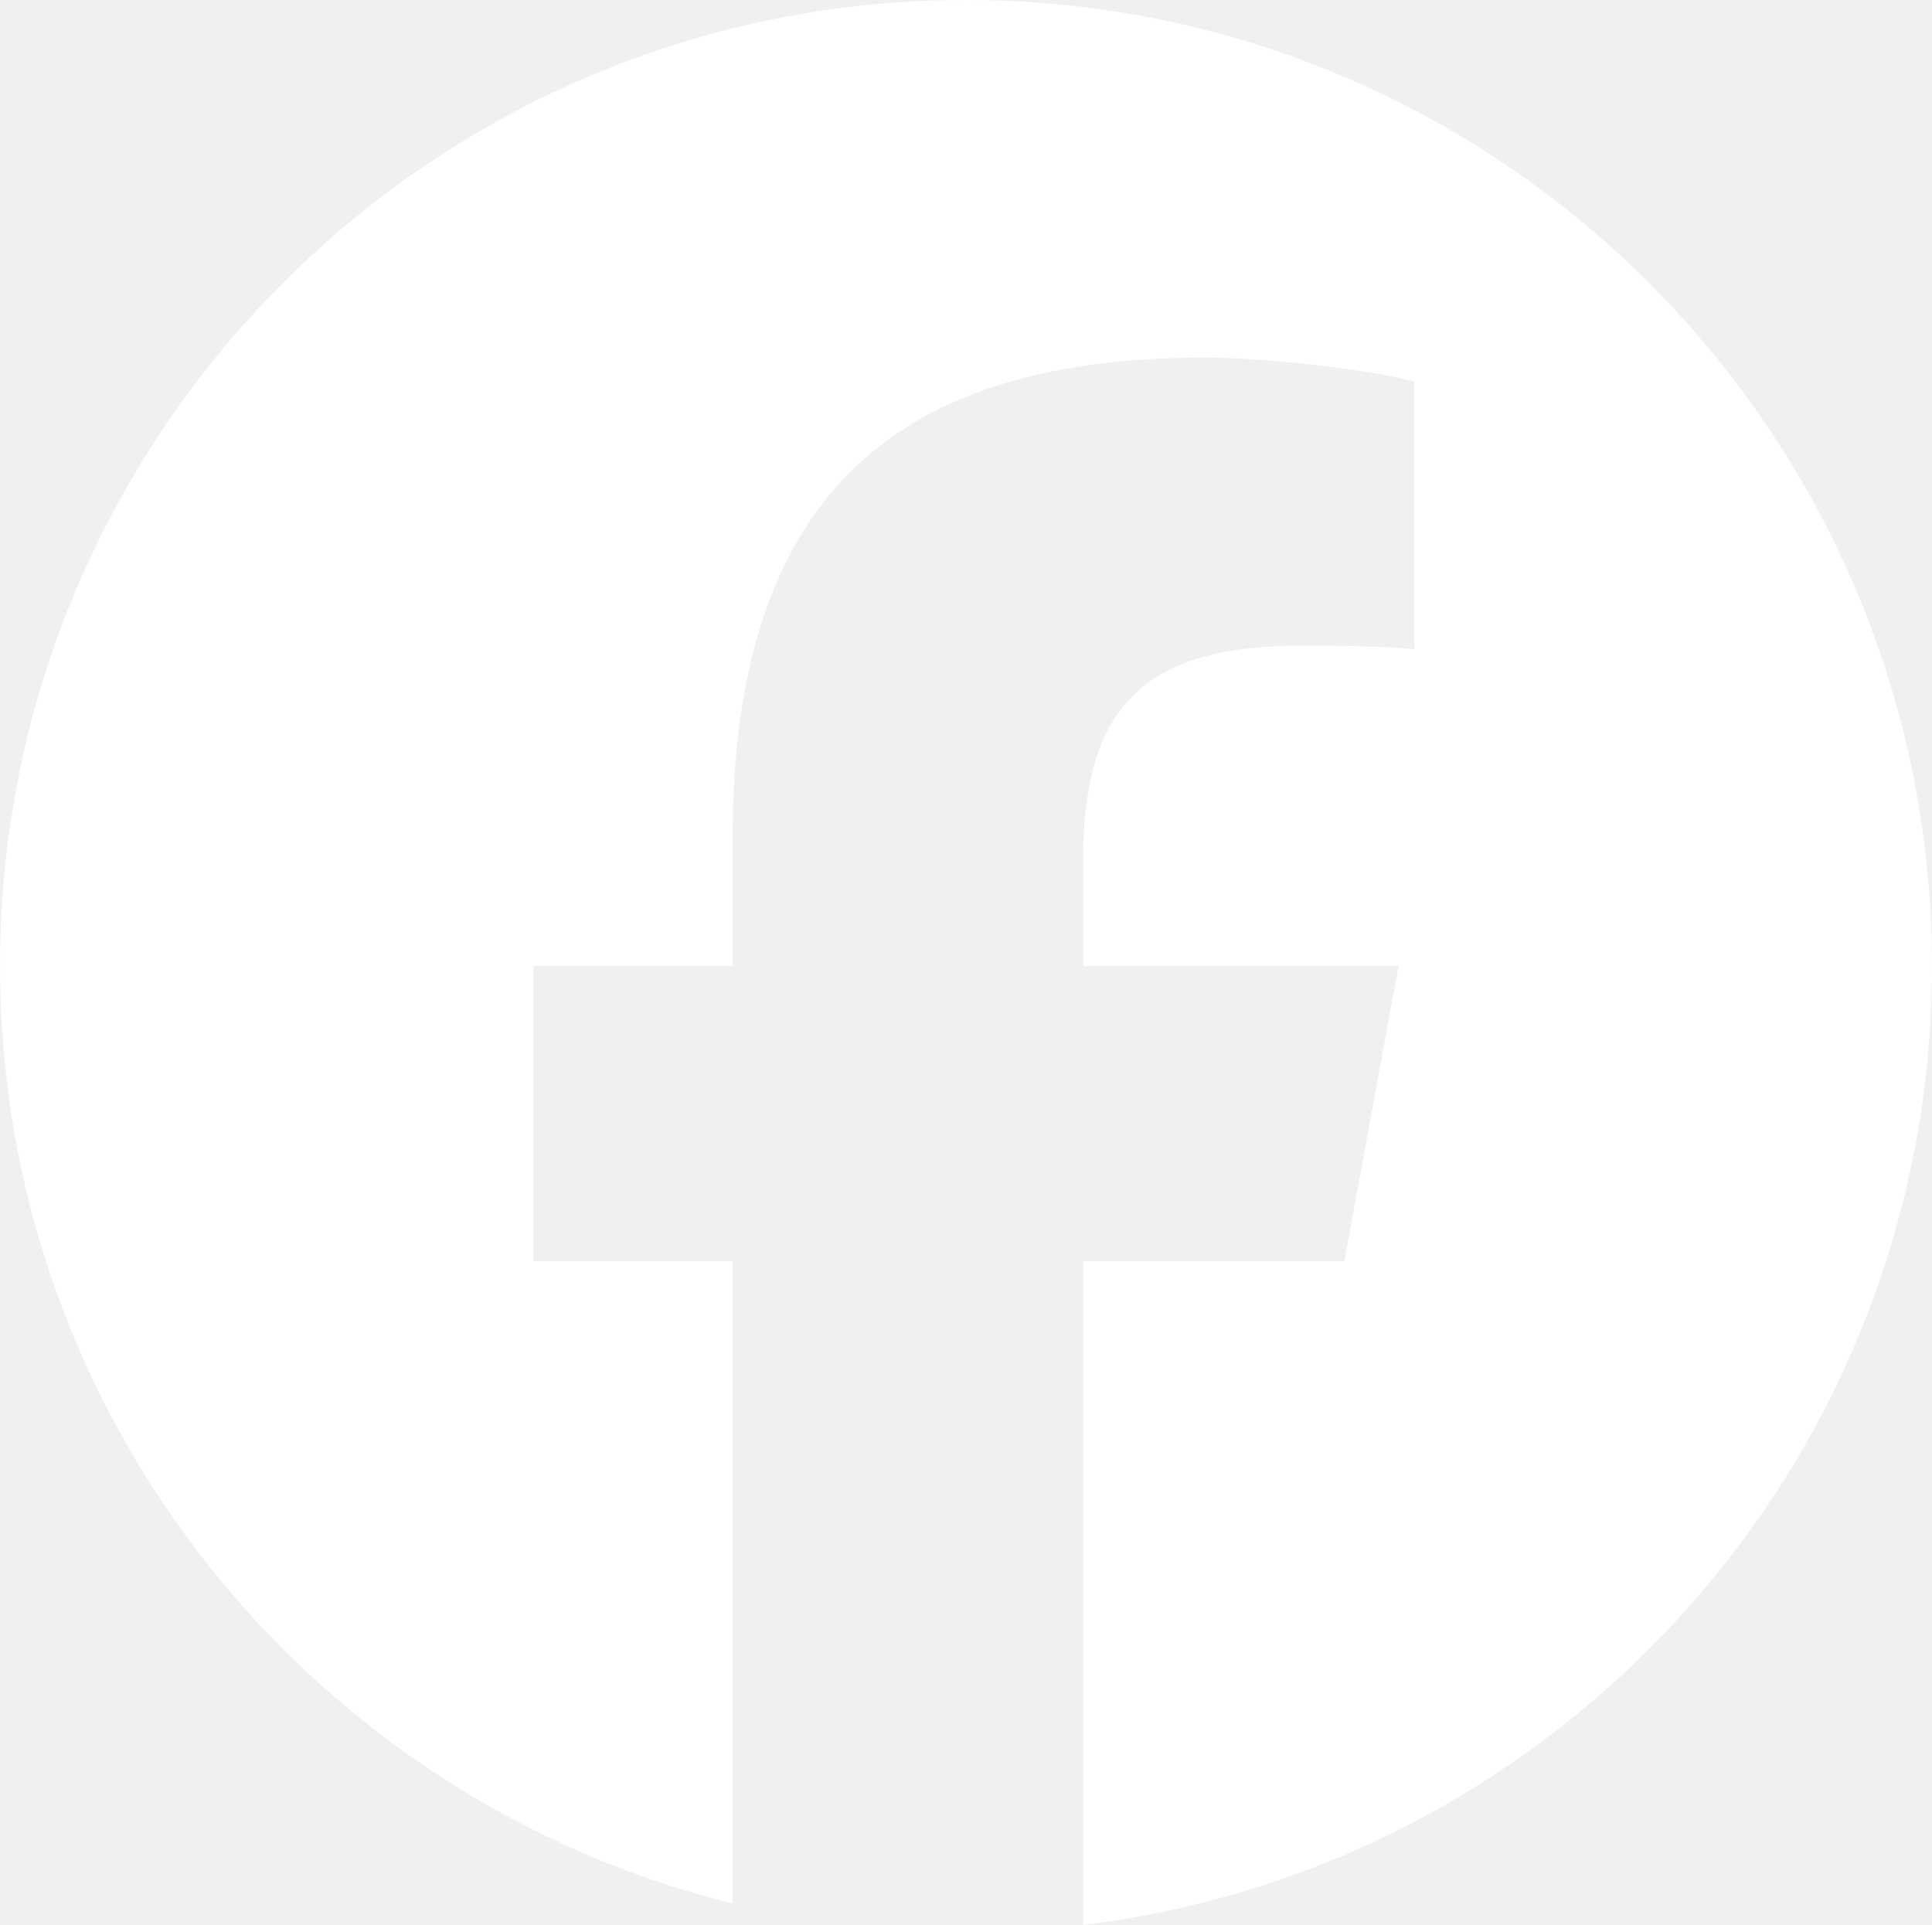
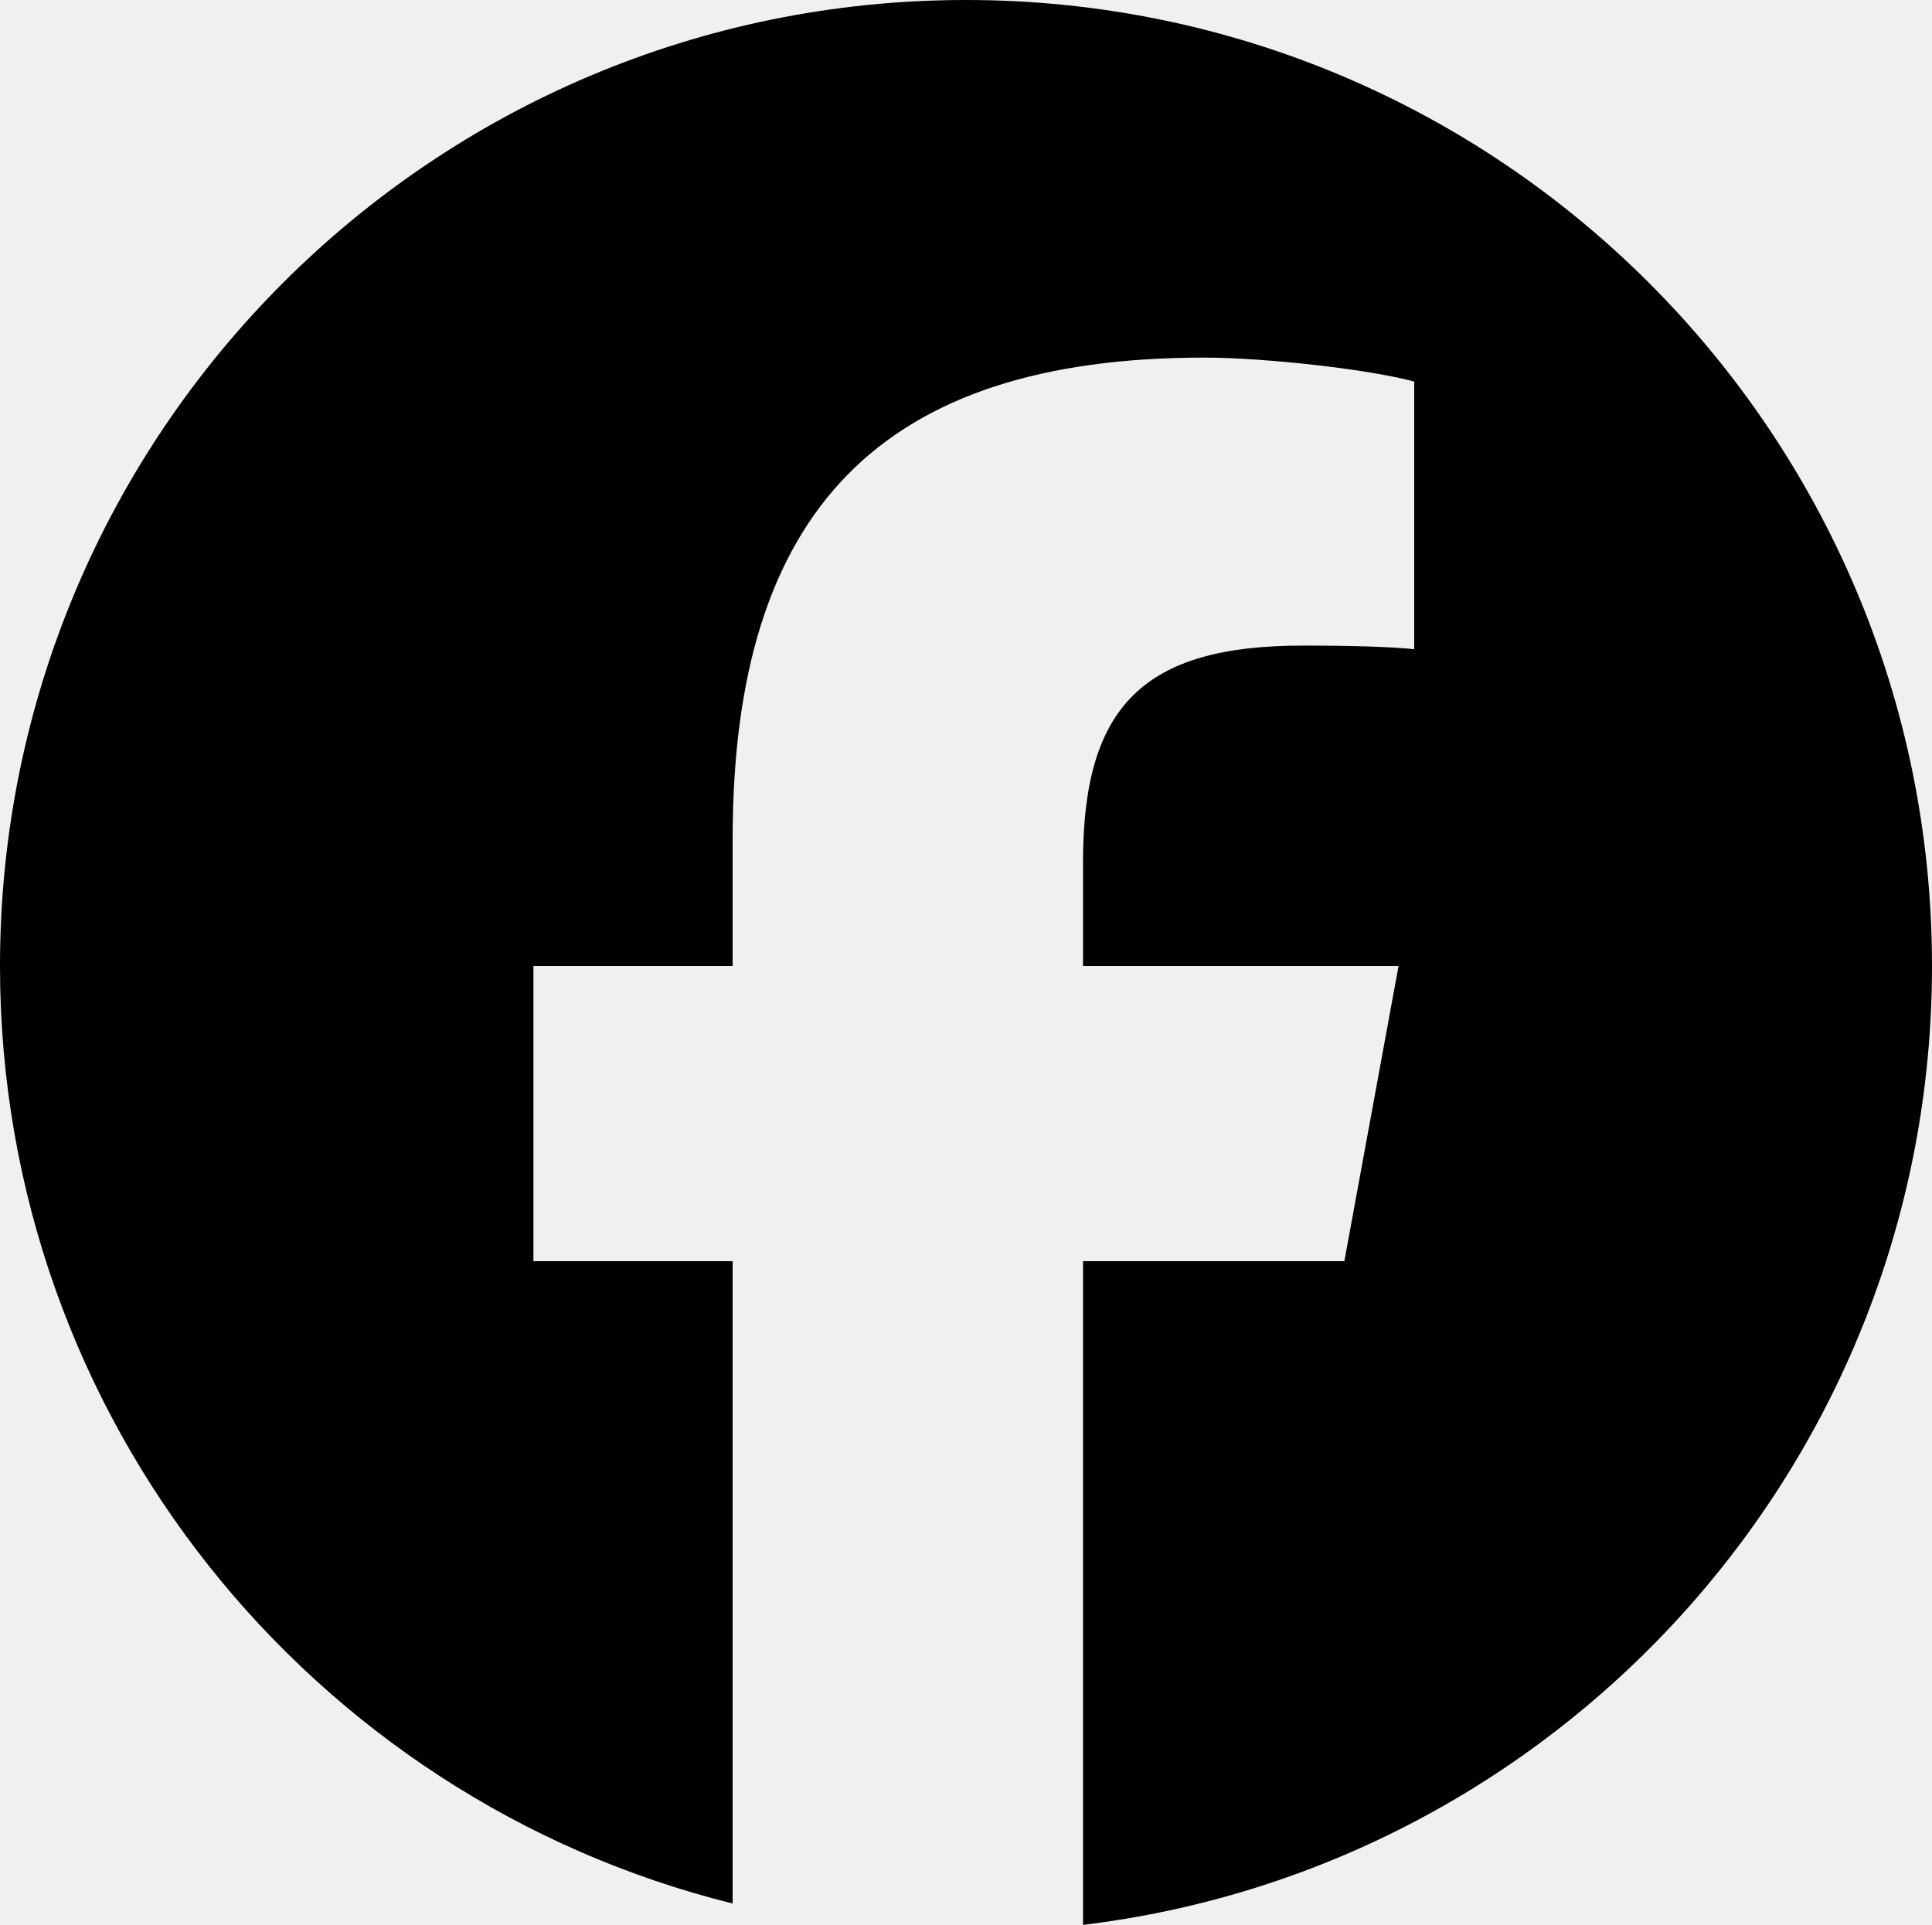
<svg xmlns="http://www.w3.org/2000/svg" shape-rendering="geometricPrecision" text-rendering="geometricPrecision" image-rendering="optimizeQuality" fill-rule="evenodd" clip-rule="evenodd" viewBox="0 0 512 510.125">
-   <path fill="#fff" fill-rule="nonzero" d="M512 256C512 114.615 397.385 0 256 0S0 114.615 0 256c0 120.059 82.652 220.797 194.157 248.461V334.229h-52.79V256h52.79v-33.709c0-87.134 39.432-127.521 124.977-127.521 16.218 0 44.202 3.18 55.651 6.36v70.916c-6.042-.635-16.537-.954-29.575-.954-41.977 0-58.196 15.901-58.196 57.241V256h83.619l-14.365 78.229h-69.254v175.896C413.771 494.815 512 386.885 512 256z" />
+   <path fill="currentColor" fill-rule="nonzero" d="M512 256C512 114.615 397.385 0 256 0S0 114.615 0 256c0 120.059 82.652 220.797 194.157 248.461V334.229h-52.79V256h52.79v-33.709c0-87.134 39.432-127.521 124.977-127.521 16.218 0 44.202 3.18 55.651 6.36v70.916c-6.042-.635-16.537-.954-29.575-.954-41.977 0-58.196 15.901-58.196 57.241V256h83.619l-14.365 78.229h-69.254v175.896C413.771 494.815 512 386.885 512 256z" />
</svg>
